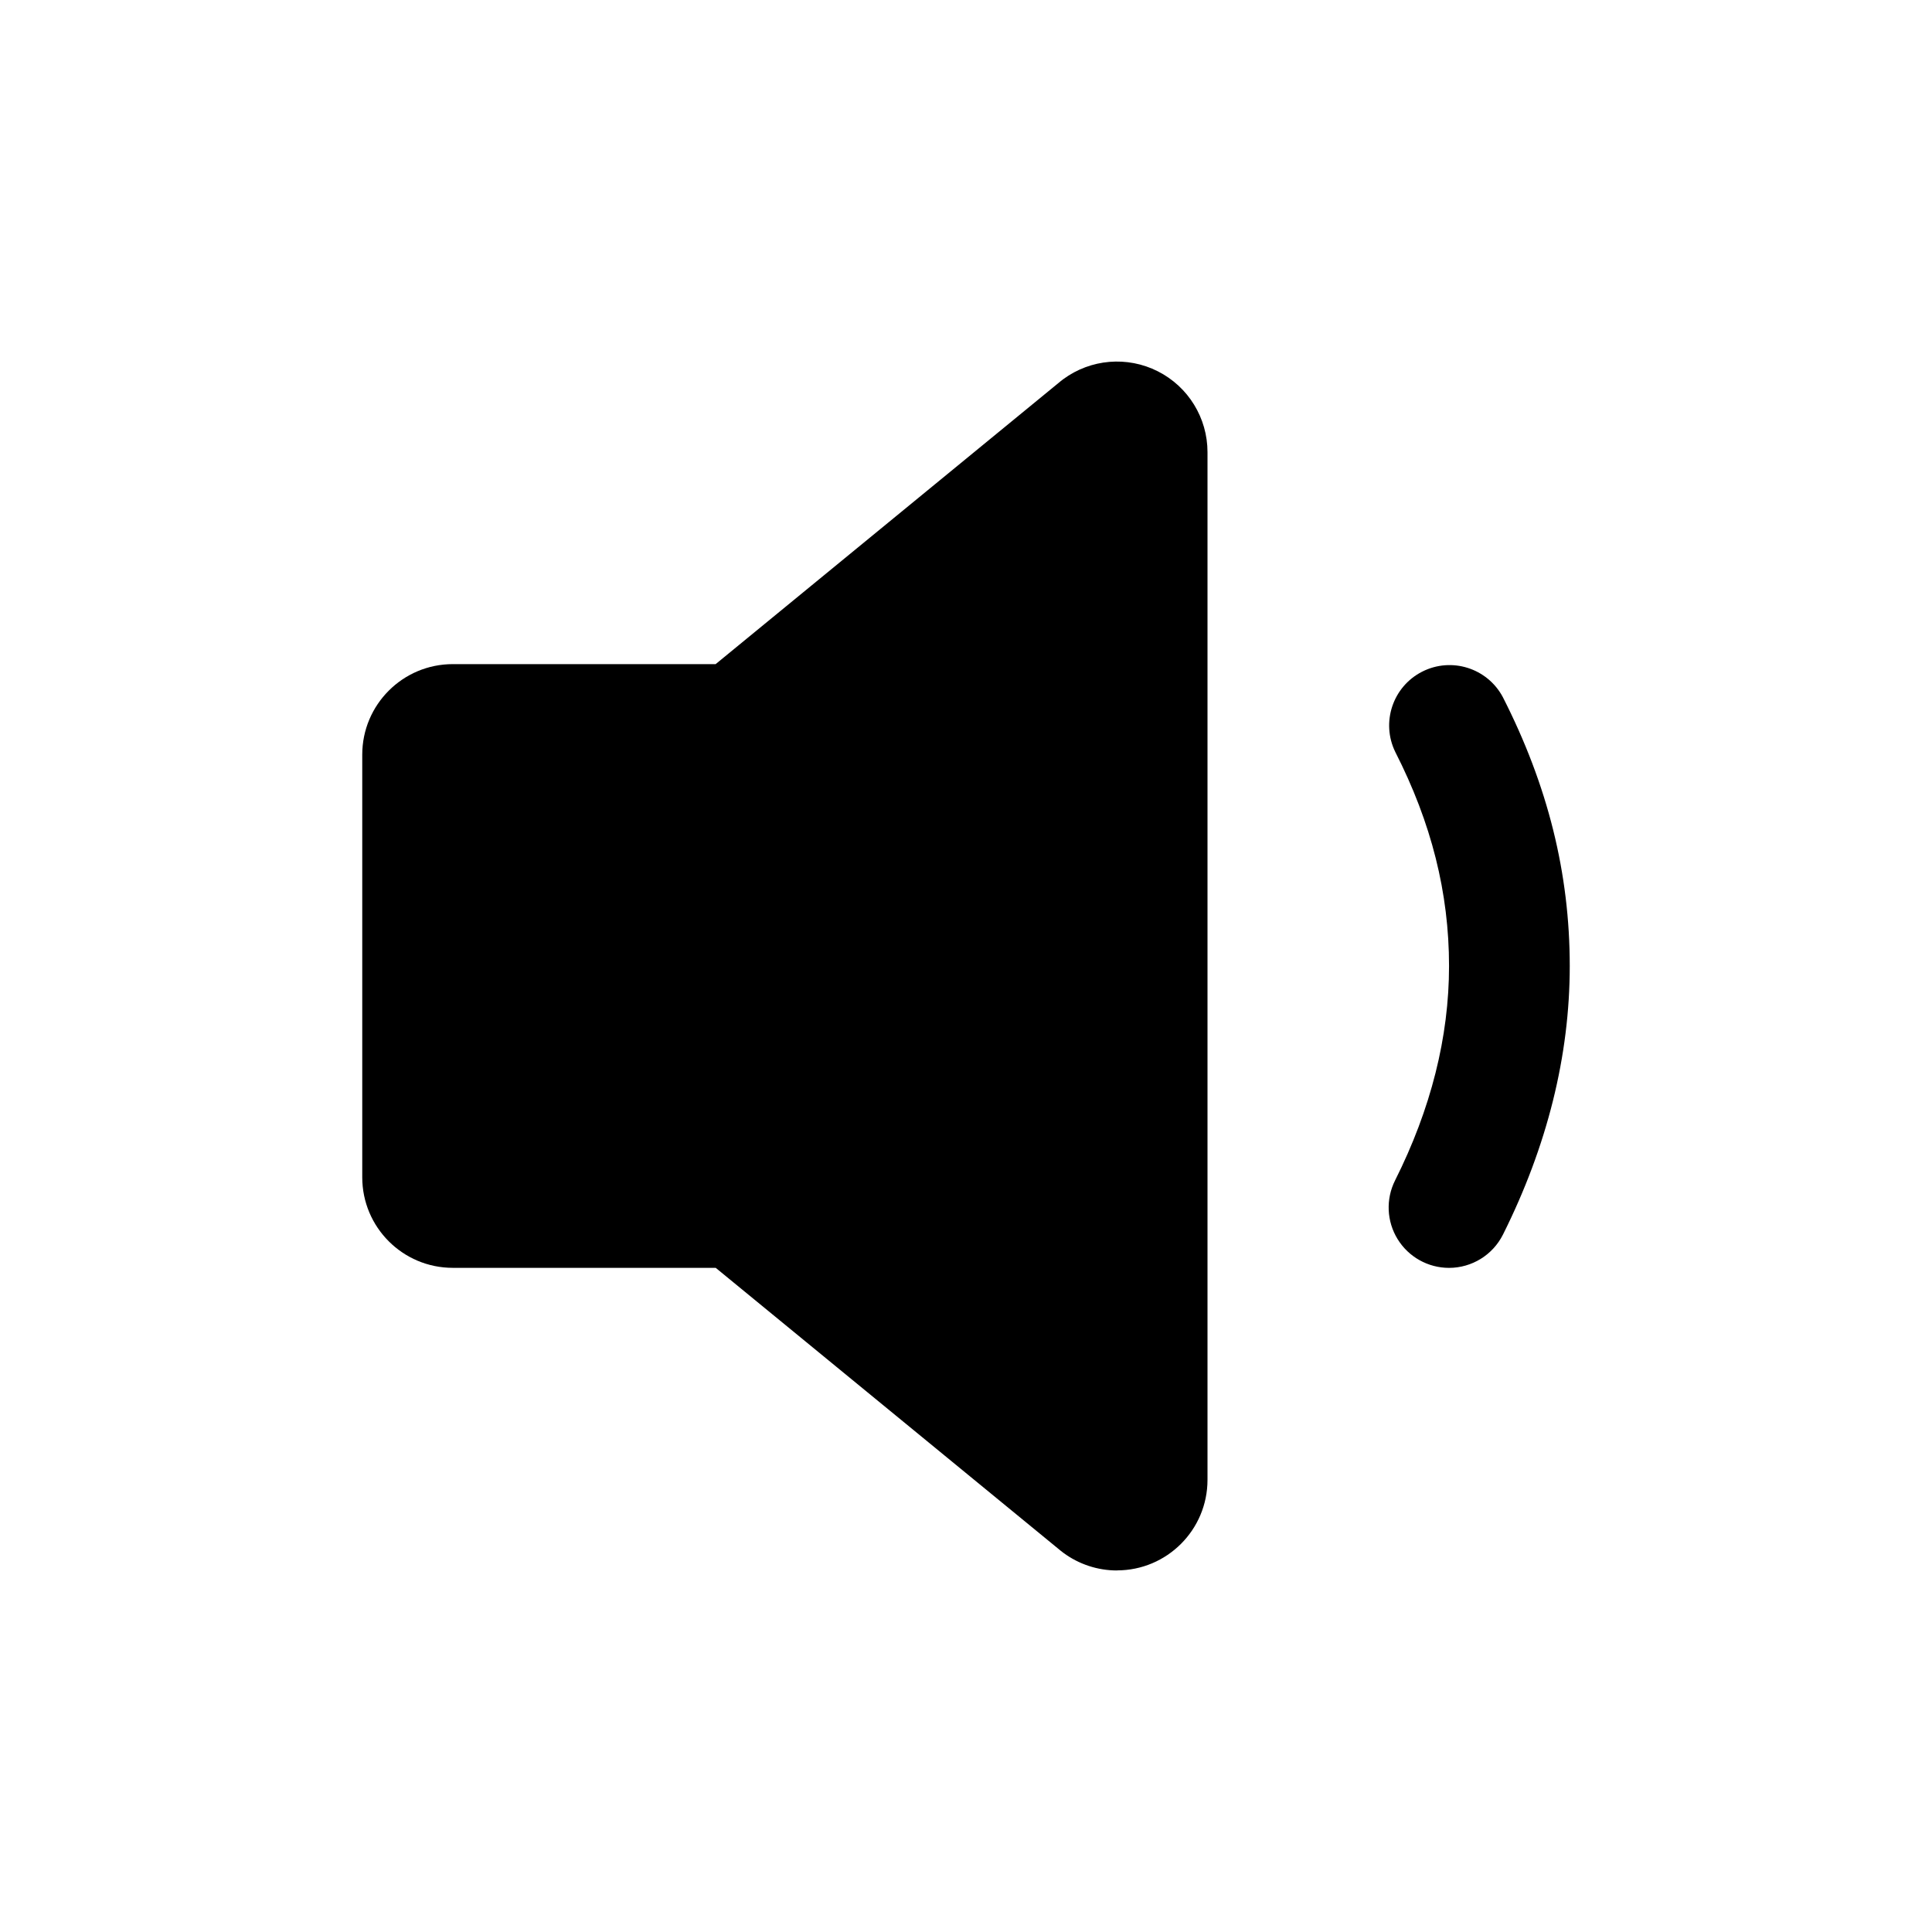
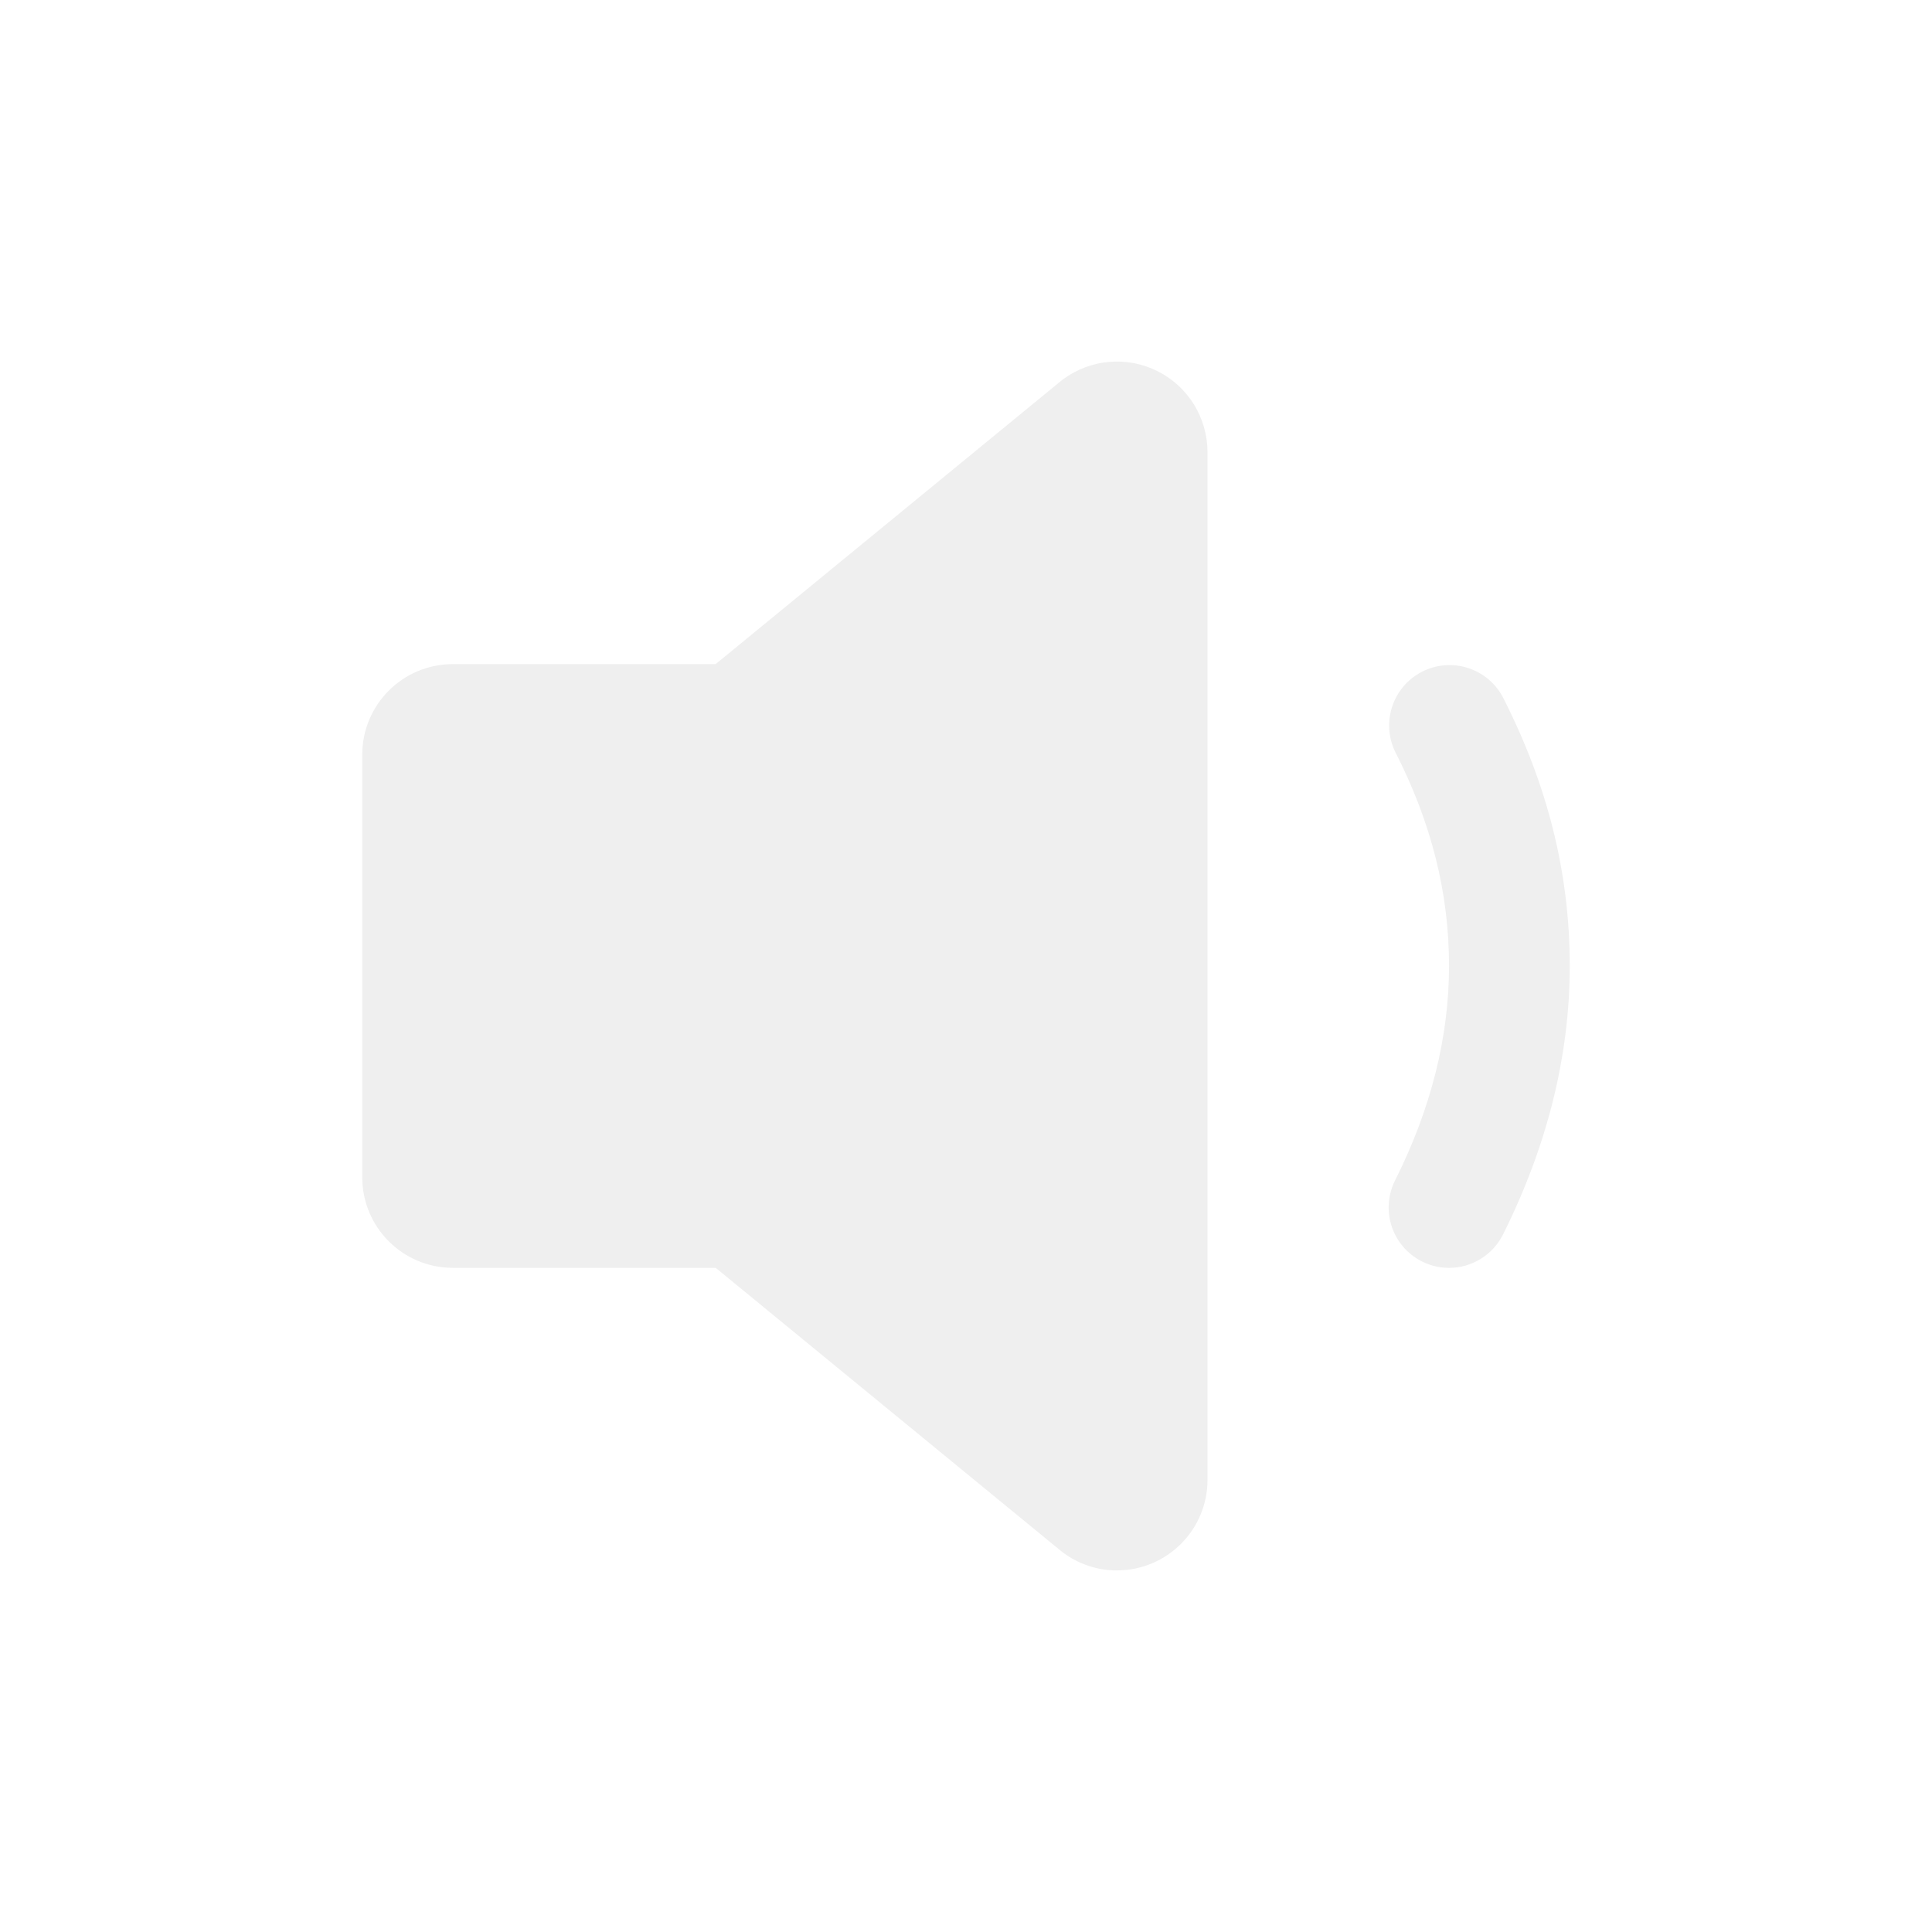
- <svg xmlns="http://www.w3.org/2000/svg" fill="#000000" width="800px" height="800px" viewBox="0 0 512 512">
+ <svg xmlns="http://www.w3.org/2000/svg" fill="#EFEFEF" width="800px" height="800px" viewBox="0 0 512 512">
  <path d="M296,416.19a23.92,23.92,0,0,1-14.21-4.69l-.66-.51-91.46-75H120a24,24,0,0,1-24-24V200a24,24,0,0,1,24-24h69.65l91.46-75,.66-.51A24,24,0,0,1,320,119.83V392.17a24,24,0,0,1-24,24Z" />
  <path d="M384,336a16,16,0,0,1-14.29-23.18c9.49-18.9,14.3-38,14.3-56.82,0-19.36-4.66-37.92-14.25-56.73a16,16,0,0,1,28.5-14.54C410.2,208.16,416,231.47,416,256c0,23.83-6,47.78-17.7,71.18A16,16,0,0,1,384,336Z" />
</svg>
